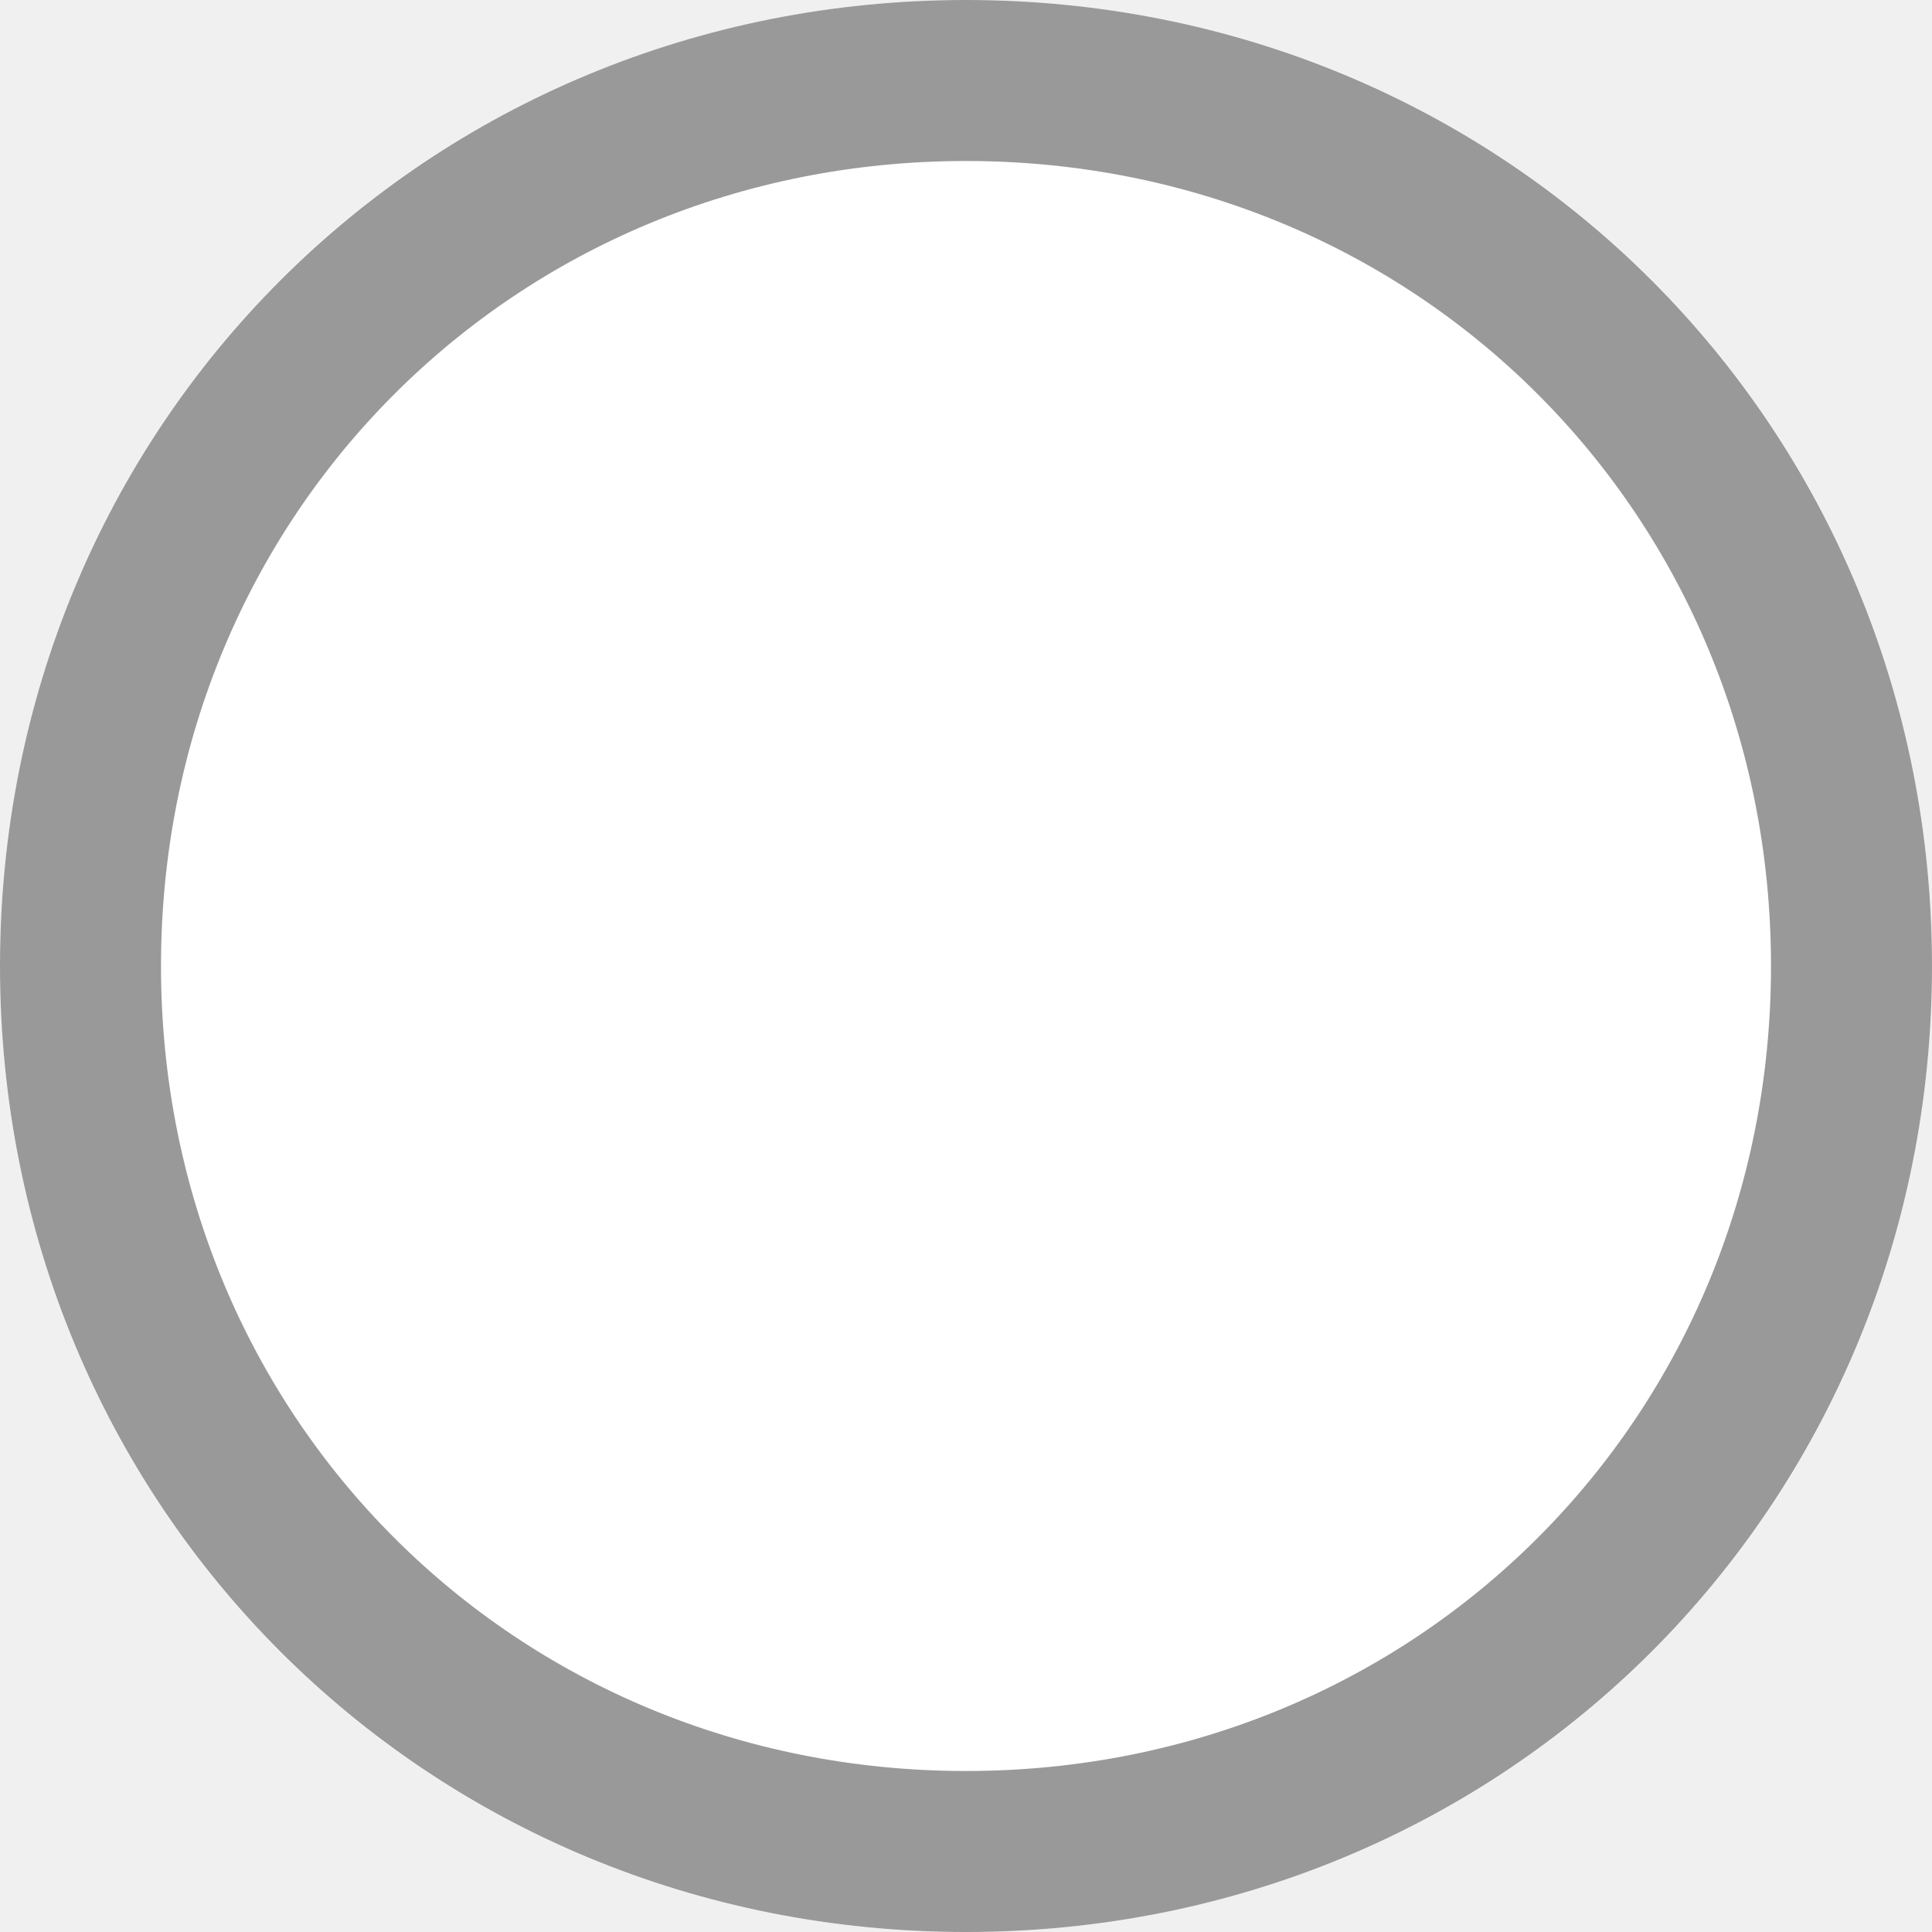
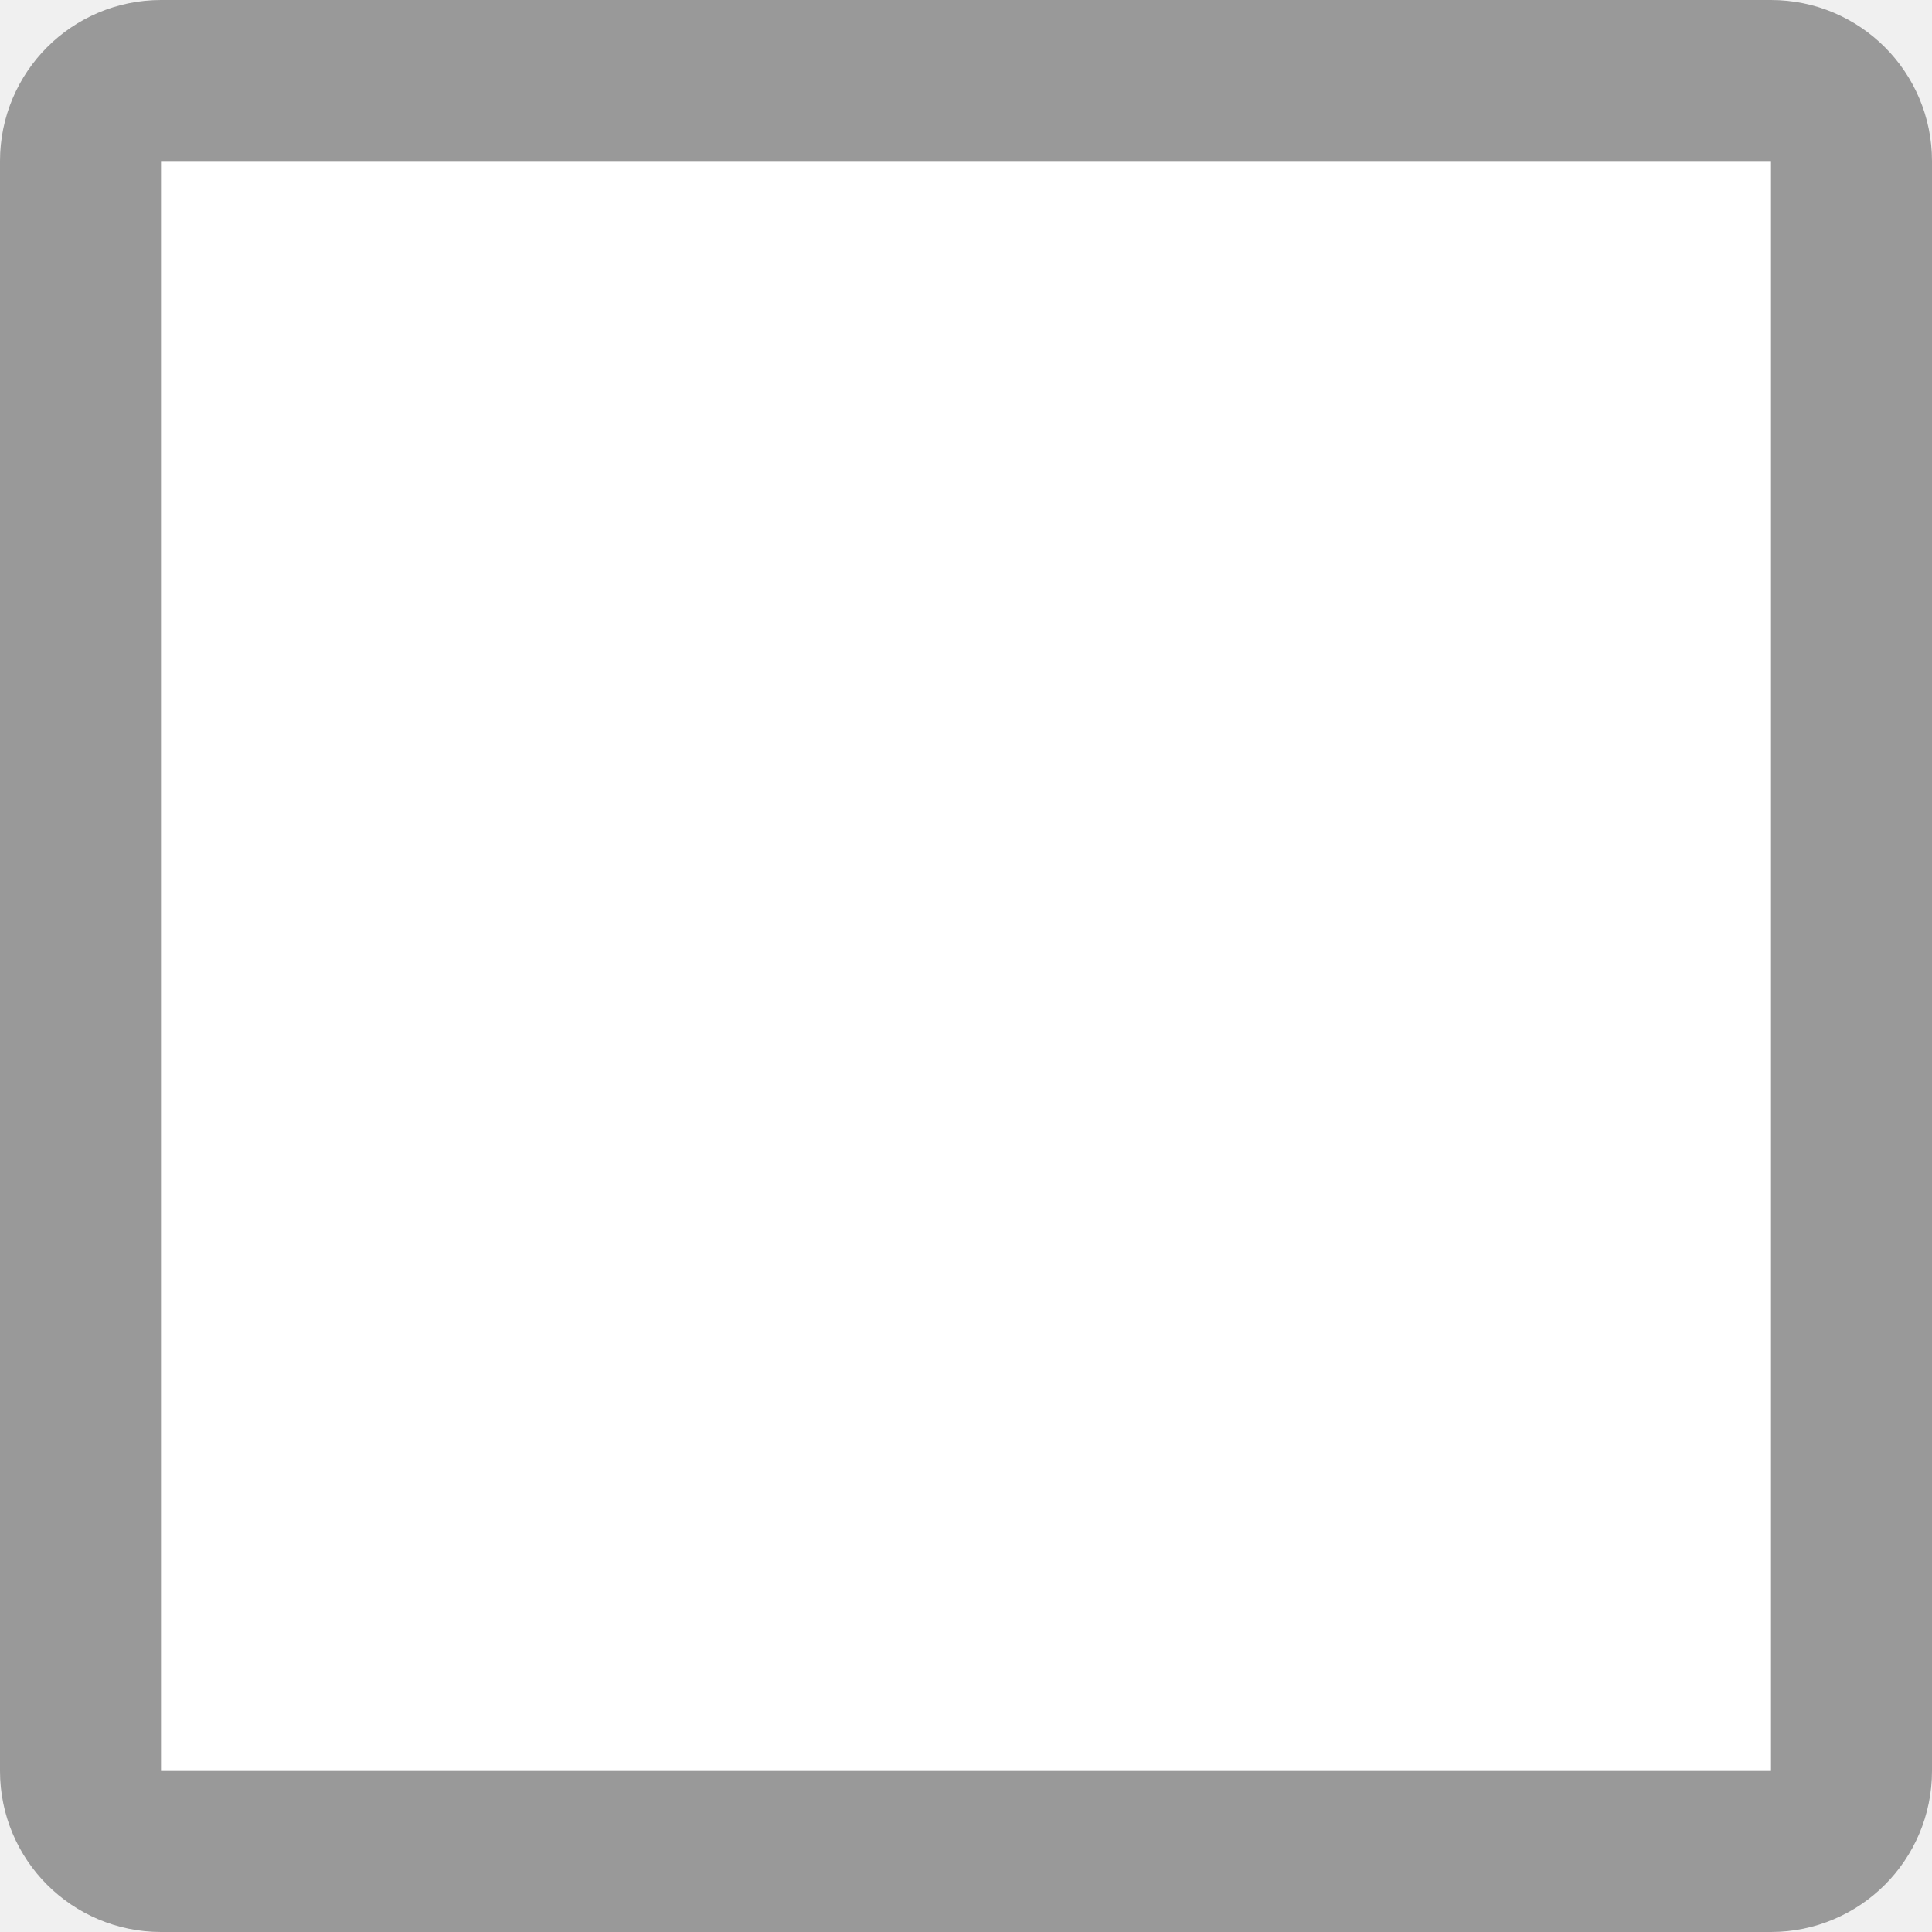
- <svg xmlns="http://www.w3.org/2000/svg" version="1.1" width="12px" height="12px" viewBox="177 990  12 12">
-   <path d="M 183 990  C 186.36 990  189 992.64  189 996  C 189 999.36  186.36 1002  183 1002  C 179.64 1002  177 999.36  177 996  C 177 992.64  179.64 990  183 990  Z " fill-rule="nonzero" fill="#ffffff" stroke="none" />
-   <path d="M 183 990.5  C 186.08 990.5  188.5 992.92  188.5 996  C 188.5 999.08  186.08 1001.5  183 1001.5  C 179.92 1001.5  177.5 999.08  177.5 996  C 177.5 992.92  179.92 990.5  183 990.5  Z " stroke-width="1" stroke="#999999" fill="none" />
+ <svg xmlns="http://www.w3.org/2000/svg" version="1.1" width="12px" height="12px" viewBox="511 250  12 12">
+   <path d="M 511.5 251  A 0.5 0.5 0 0 1 512 250.5 L 522 250.5  A 0.5 0.5 0 0 1 522.5 251 L 522.5 261  A 0.5 0.5 0 0 1 522 261.5 L 512 261.5  A 0.5 0.5 0 0 1 511.5 261 L 511.5 251  Z " fill-rule="nonzero" fill="#ffffff" stroke="none" />
+   <path d="M 511.5 251  A 0.5 0.5 0 0 1 512 250.5 L 522 250.5  A 0.5 0.5 0 0 1 522.5 251 L 522.5 261  A 0.5 0.5 0 0 1 522 261.5 L 512 261.5  A 0.5 0.5 0 0 1 511.5 261 L 511.5 251  Z " stroke-width="1" stroke="#999999" fill="none" />
</svg>
